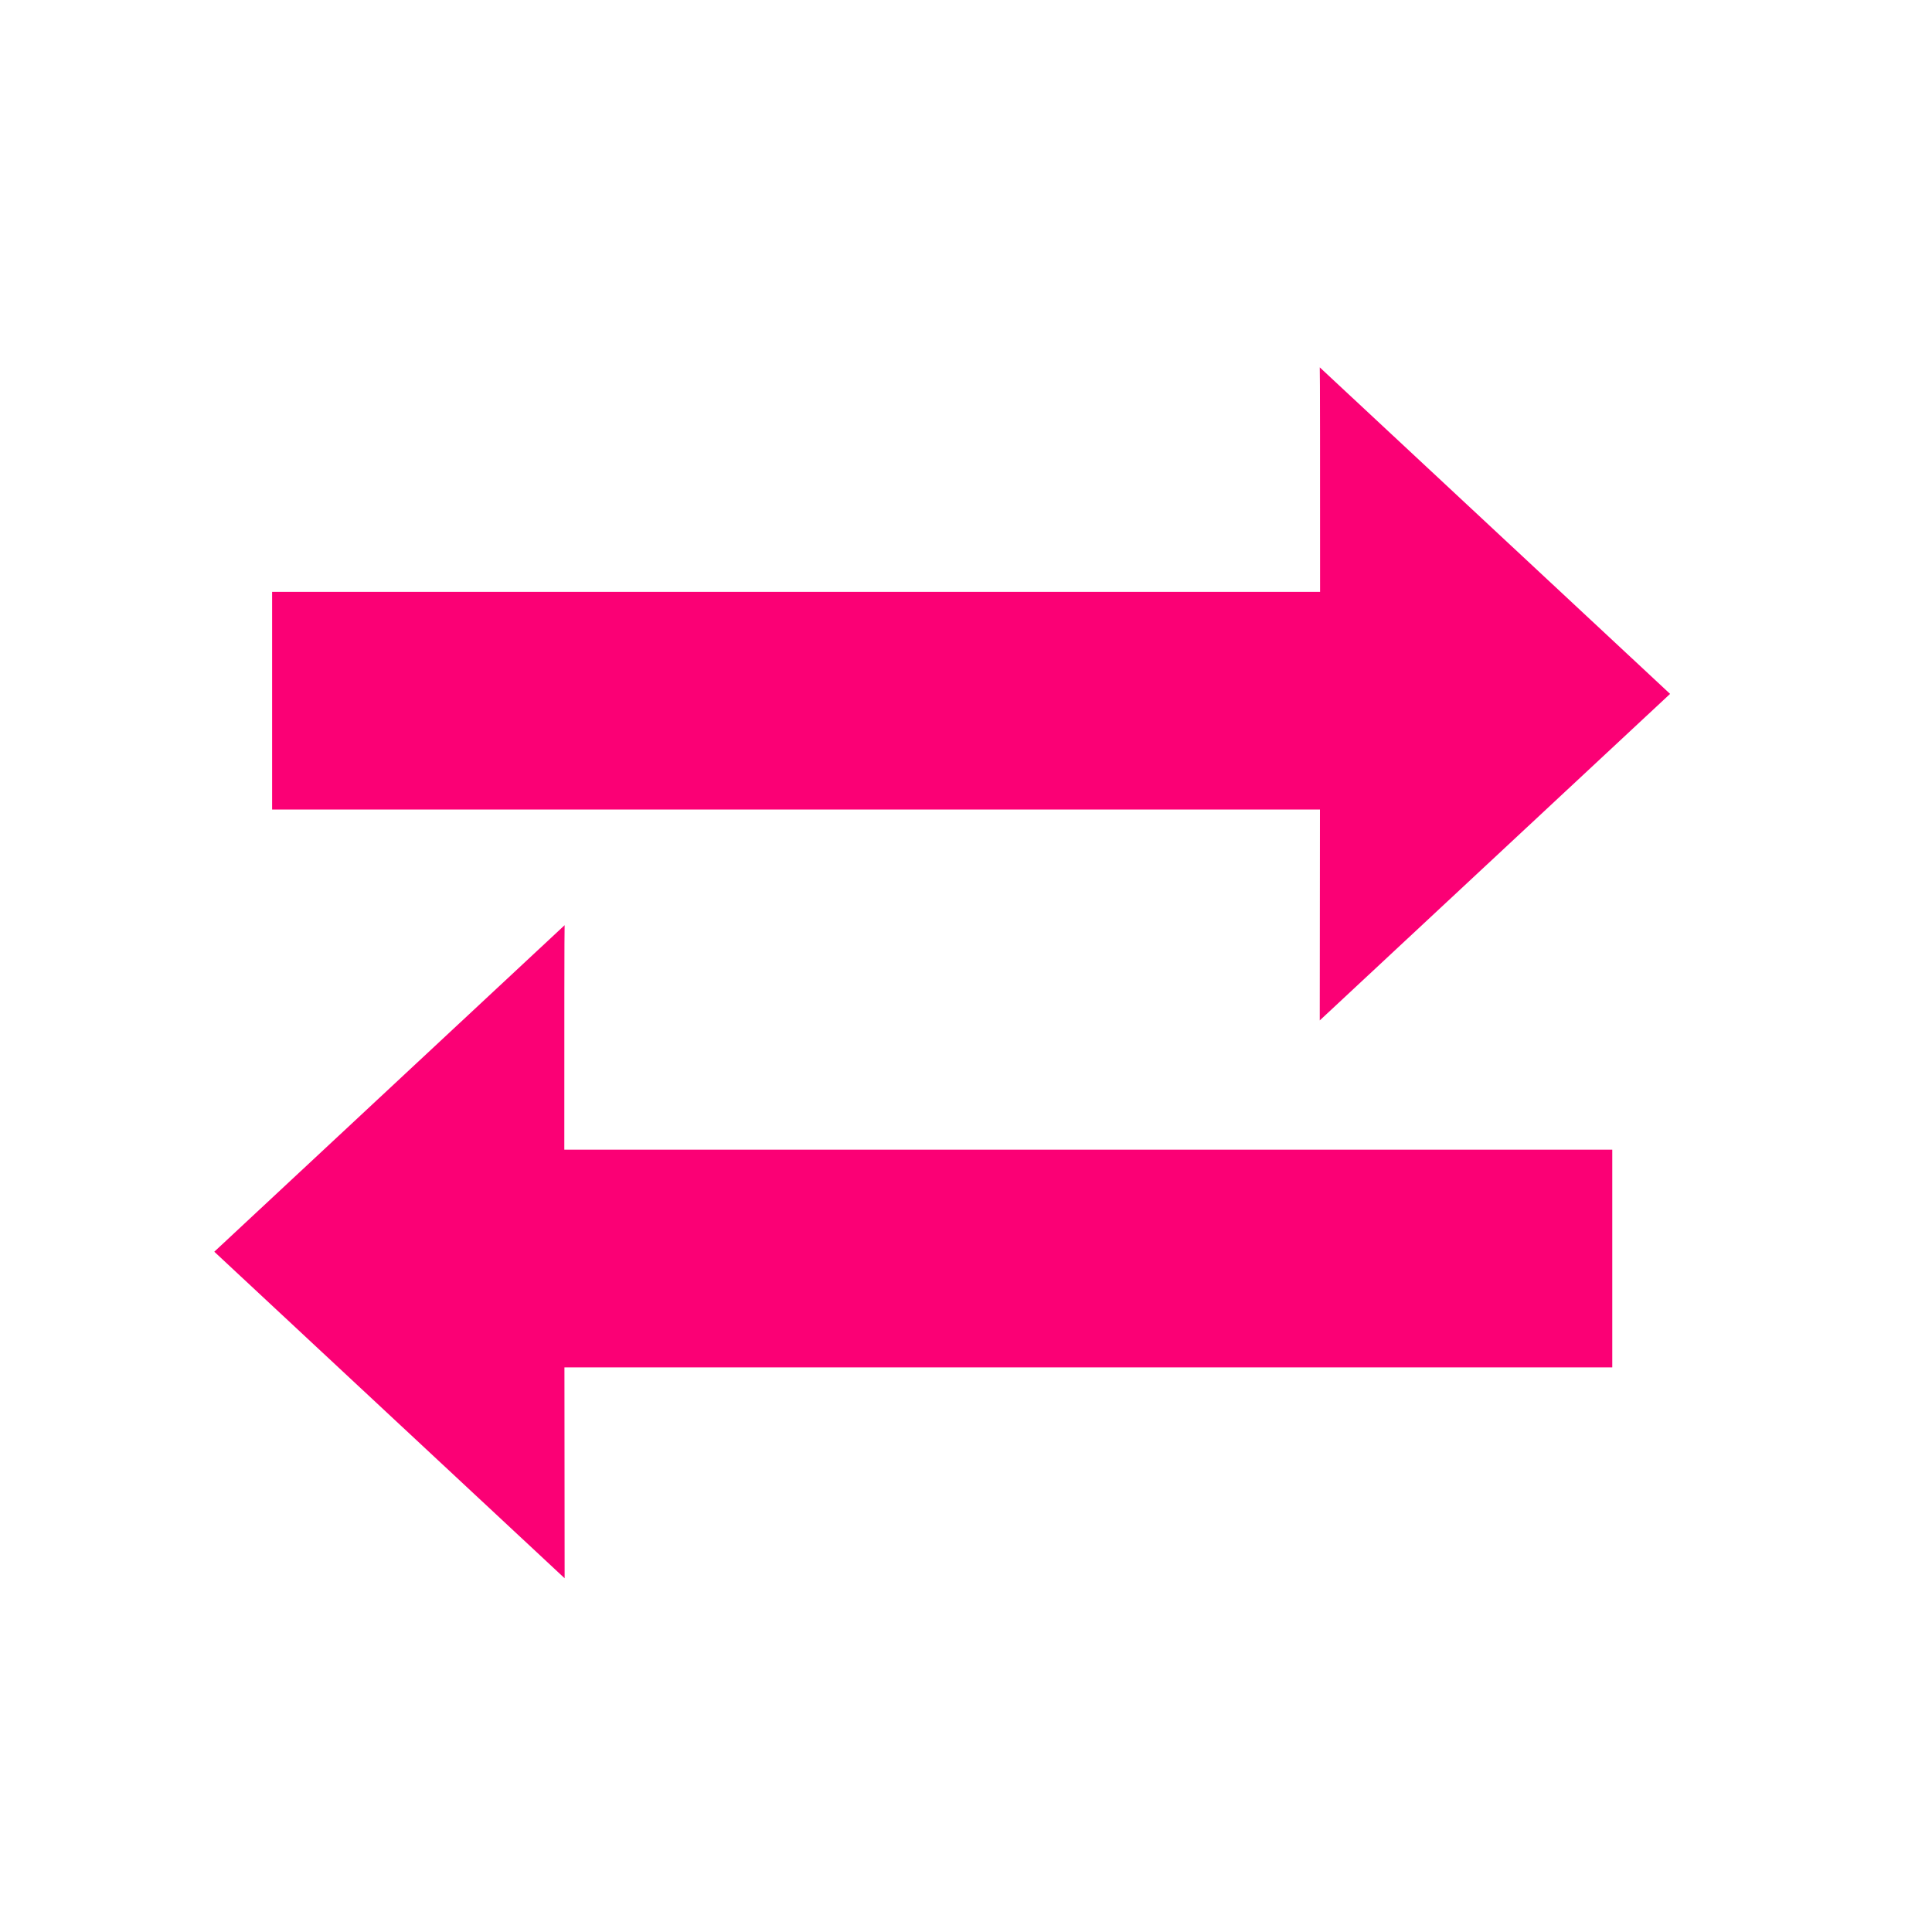
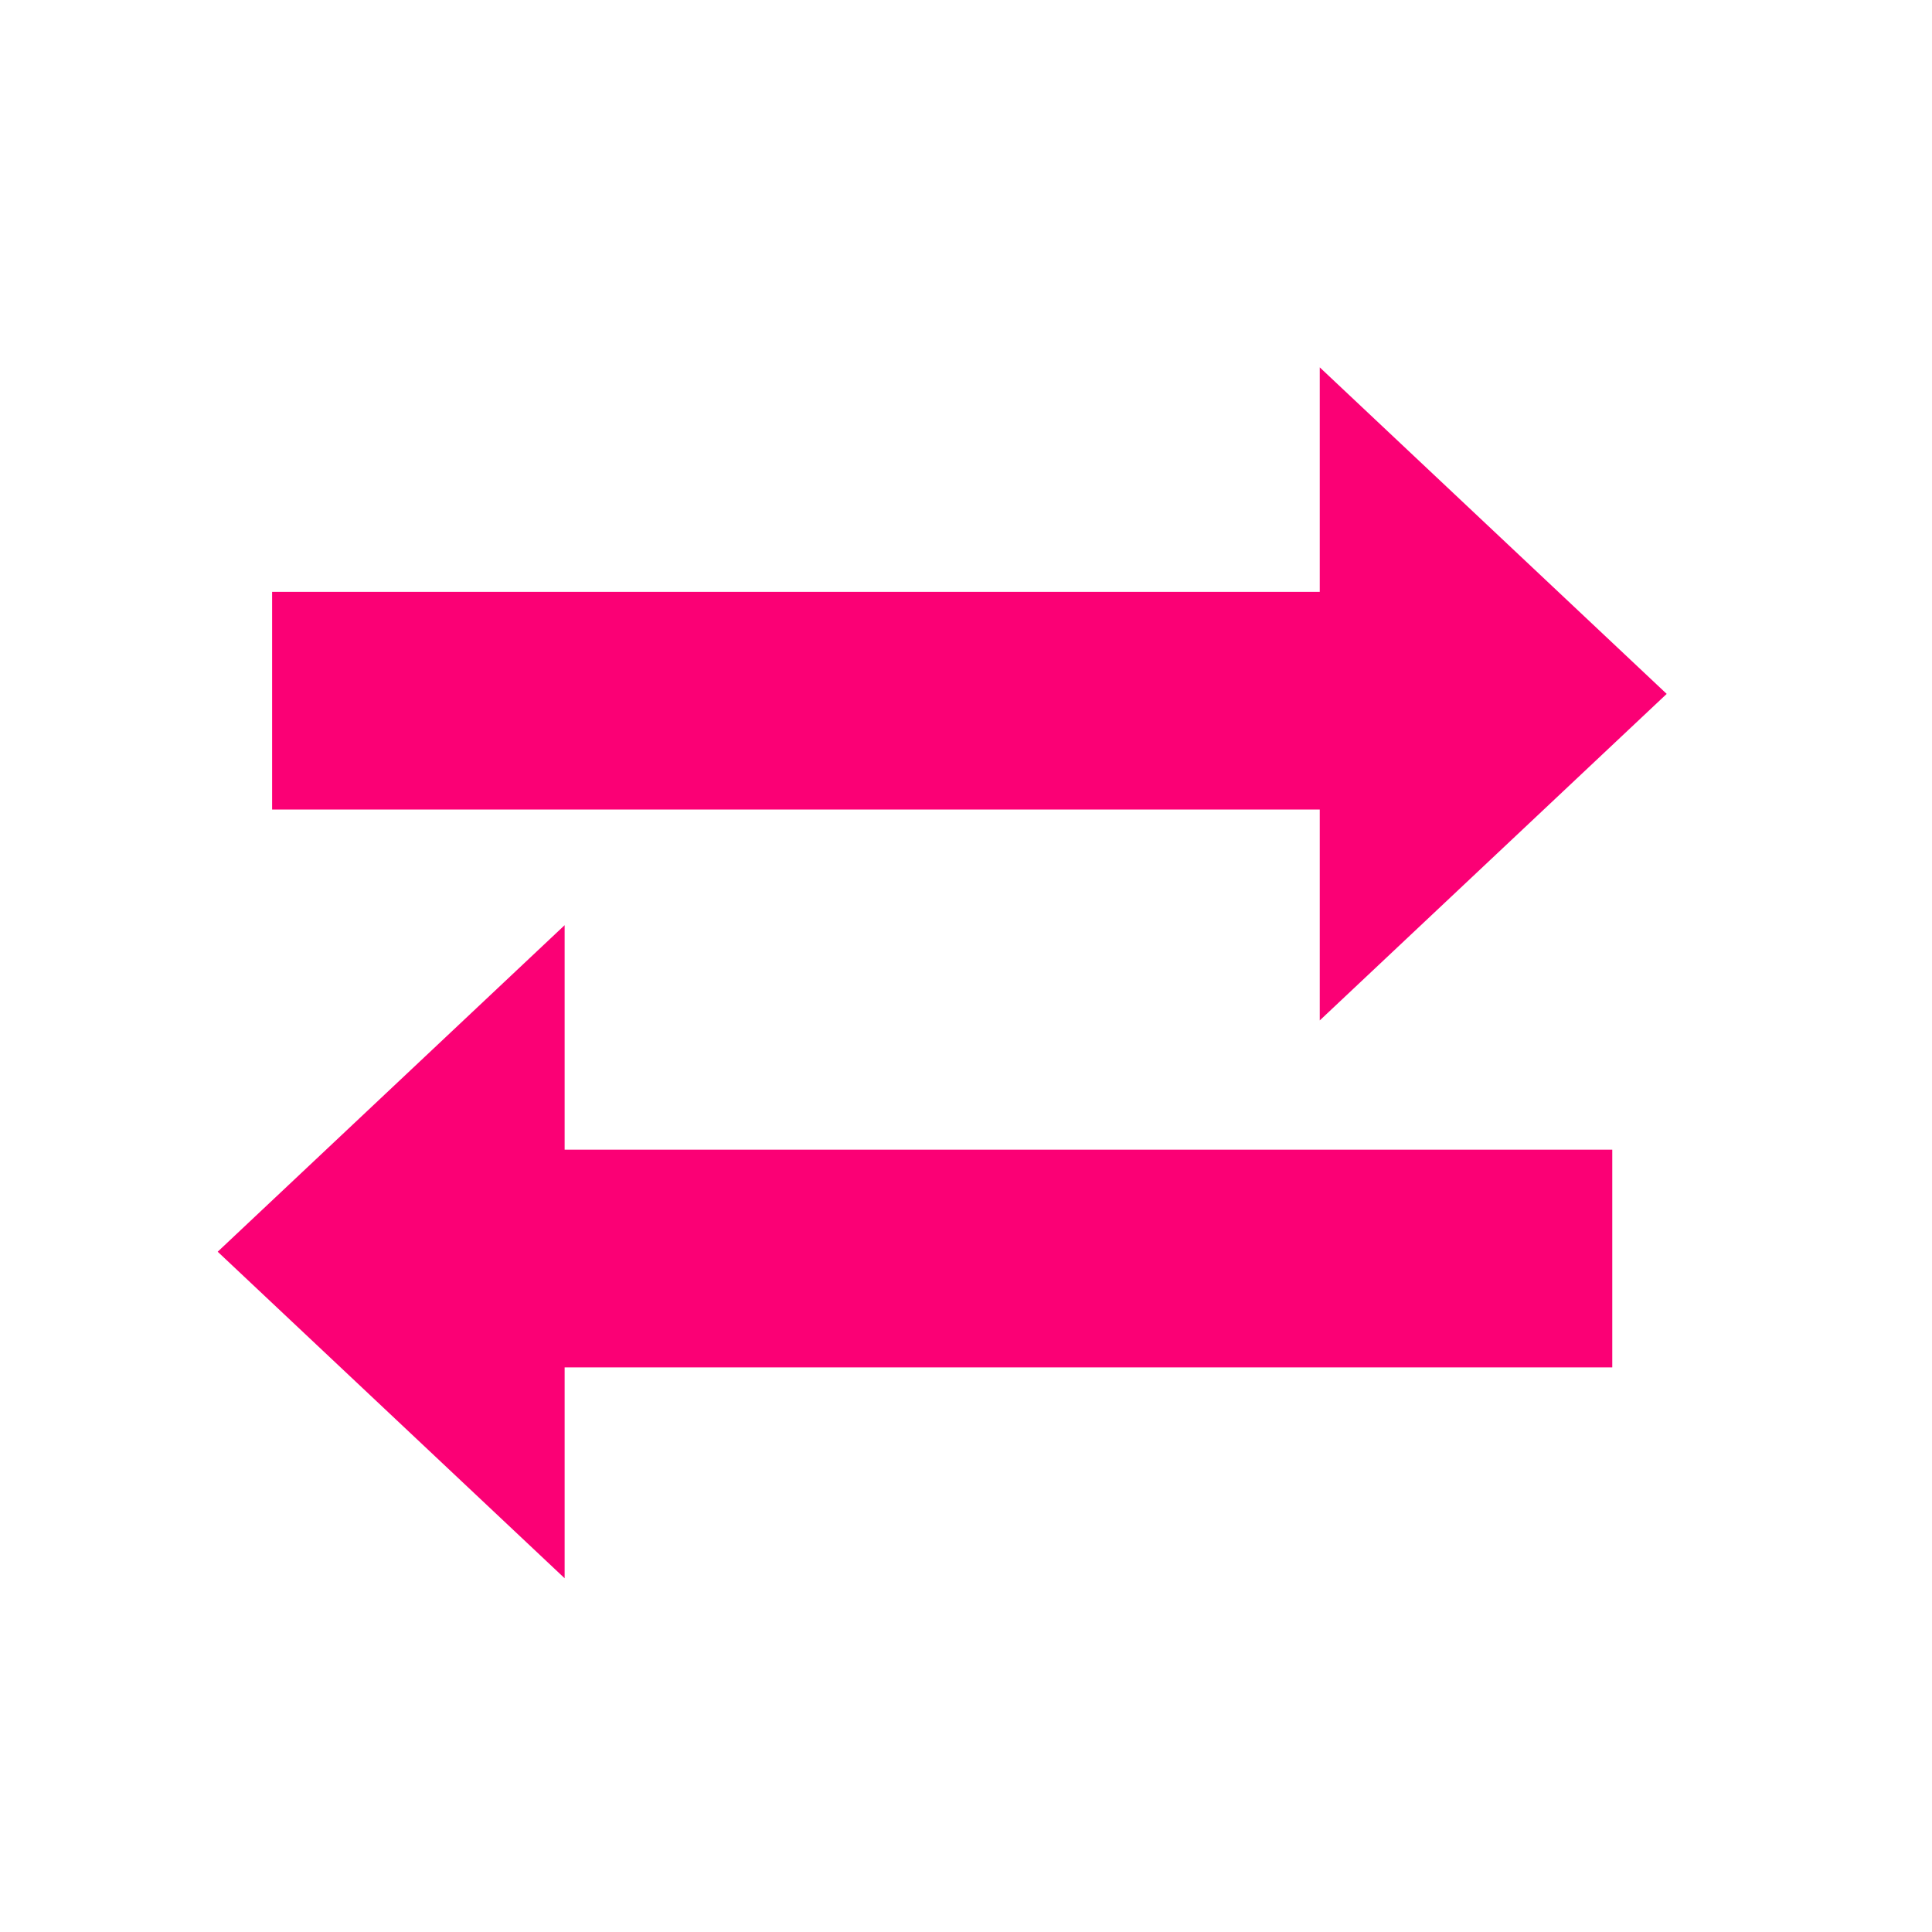
<svg xmlns="http://www.w3.org/2000/svg" width="284px" height="284px">
-   <g style="">
-     <path d="M40,87 L194.047,87 C194.051,68.994,194.042,54.118,194.001,54.001 L245.5,102 L194,150 C194,150,194.015,136.165,194.029,119 L40,119 Z M194,54 C194,54,194,54,194.001,54.001 Z " style="fill: rgba(251, 0, 117, 1); " fill="#ff0187" stroke="none" />
+   <g>
+     <path d="M40,87L194,87C194,69 194,54 194,54L245,102L194,150C194,150 194,136 194,119L40,119ZM194,54C194,54 194,54 194,54Z" style="fill: rgba(251, 0, 117, 1);" fill="#ff0187" stroke="none" />
  </g>
-   <g style="">
-     <path d="M237,169 L82.953,169 C82.949,150.994,82.958,136.118,82.999,136.001 L31.5,184 L83,232 C83,232,82.985,218.165,82.971,201 L237,201 Z M83,136 C83,136,83,136,82.999,136.001 Z " style="fill: rgba(251, 0, 117, 1); " fill="#ff0187" stroke="none" />
+   <g>
+     <path d="M237,169L83,169C83,151 83,136 83,136L32,184L83,232C83,232 83,218 83,201L237,201ZM83,136C83,136 83,136 83,136Z" style="fill: rgba(251, 0, 117, 1);" fill="#ff0187" stroke="none" />
  </g>
</svg>
